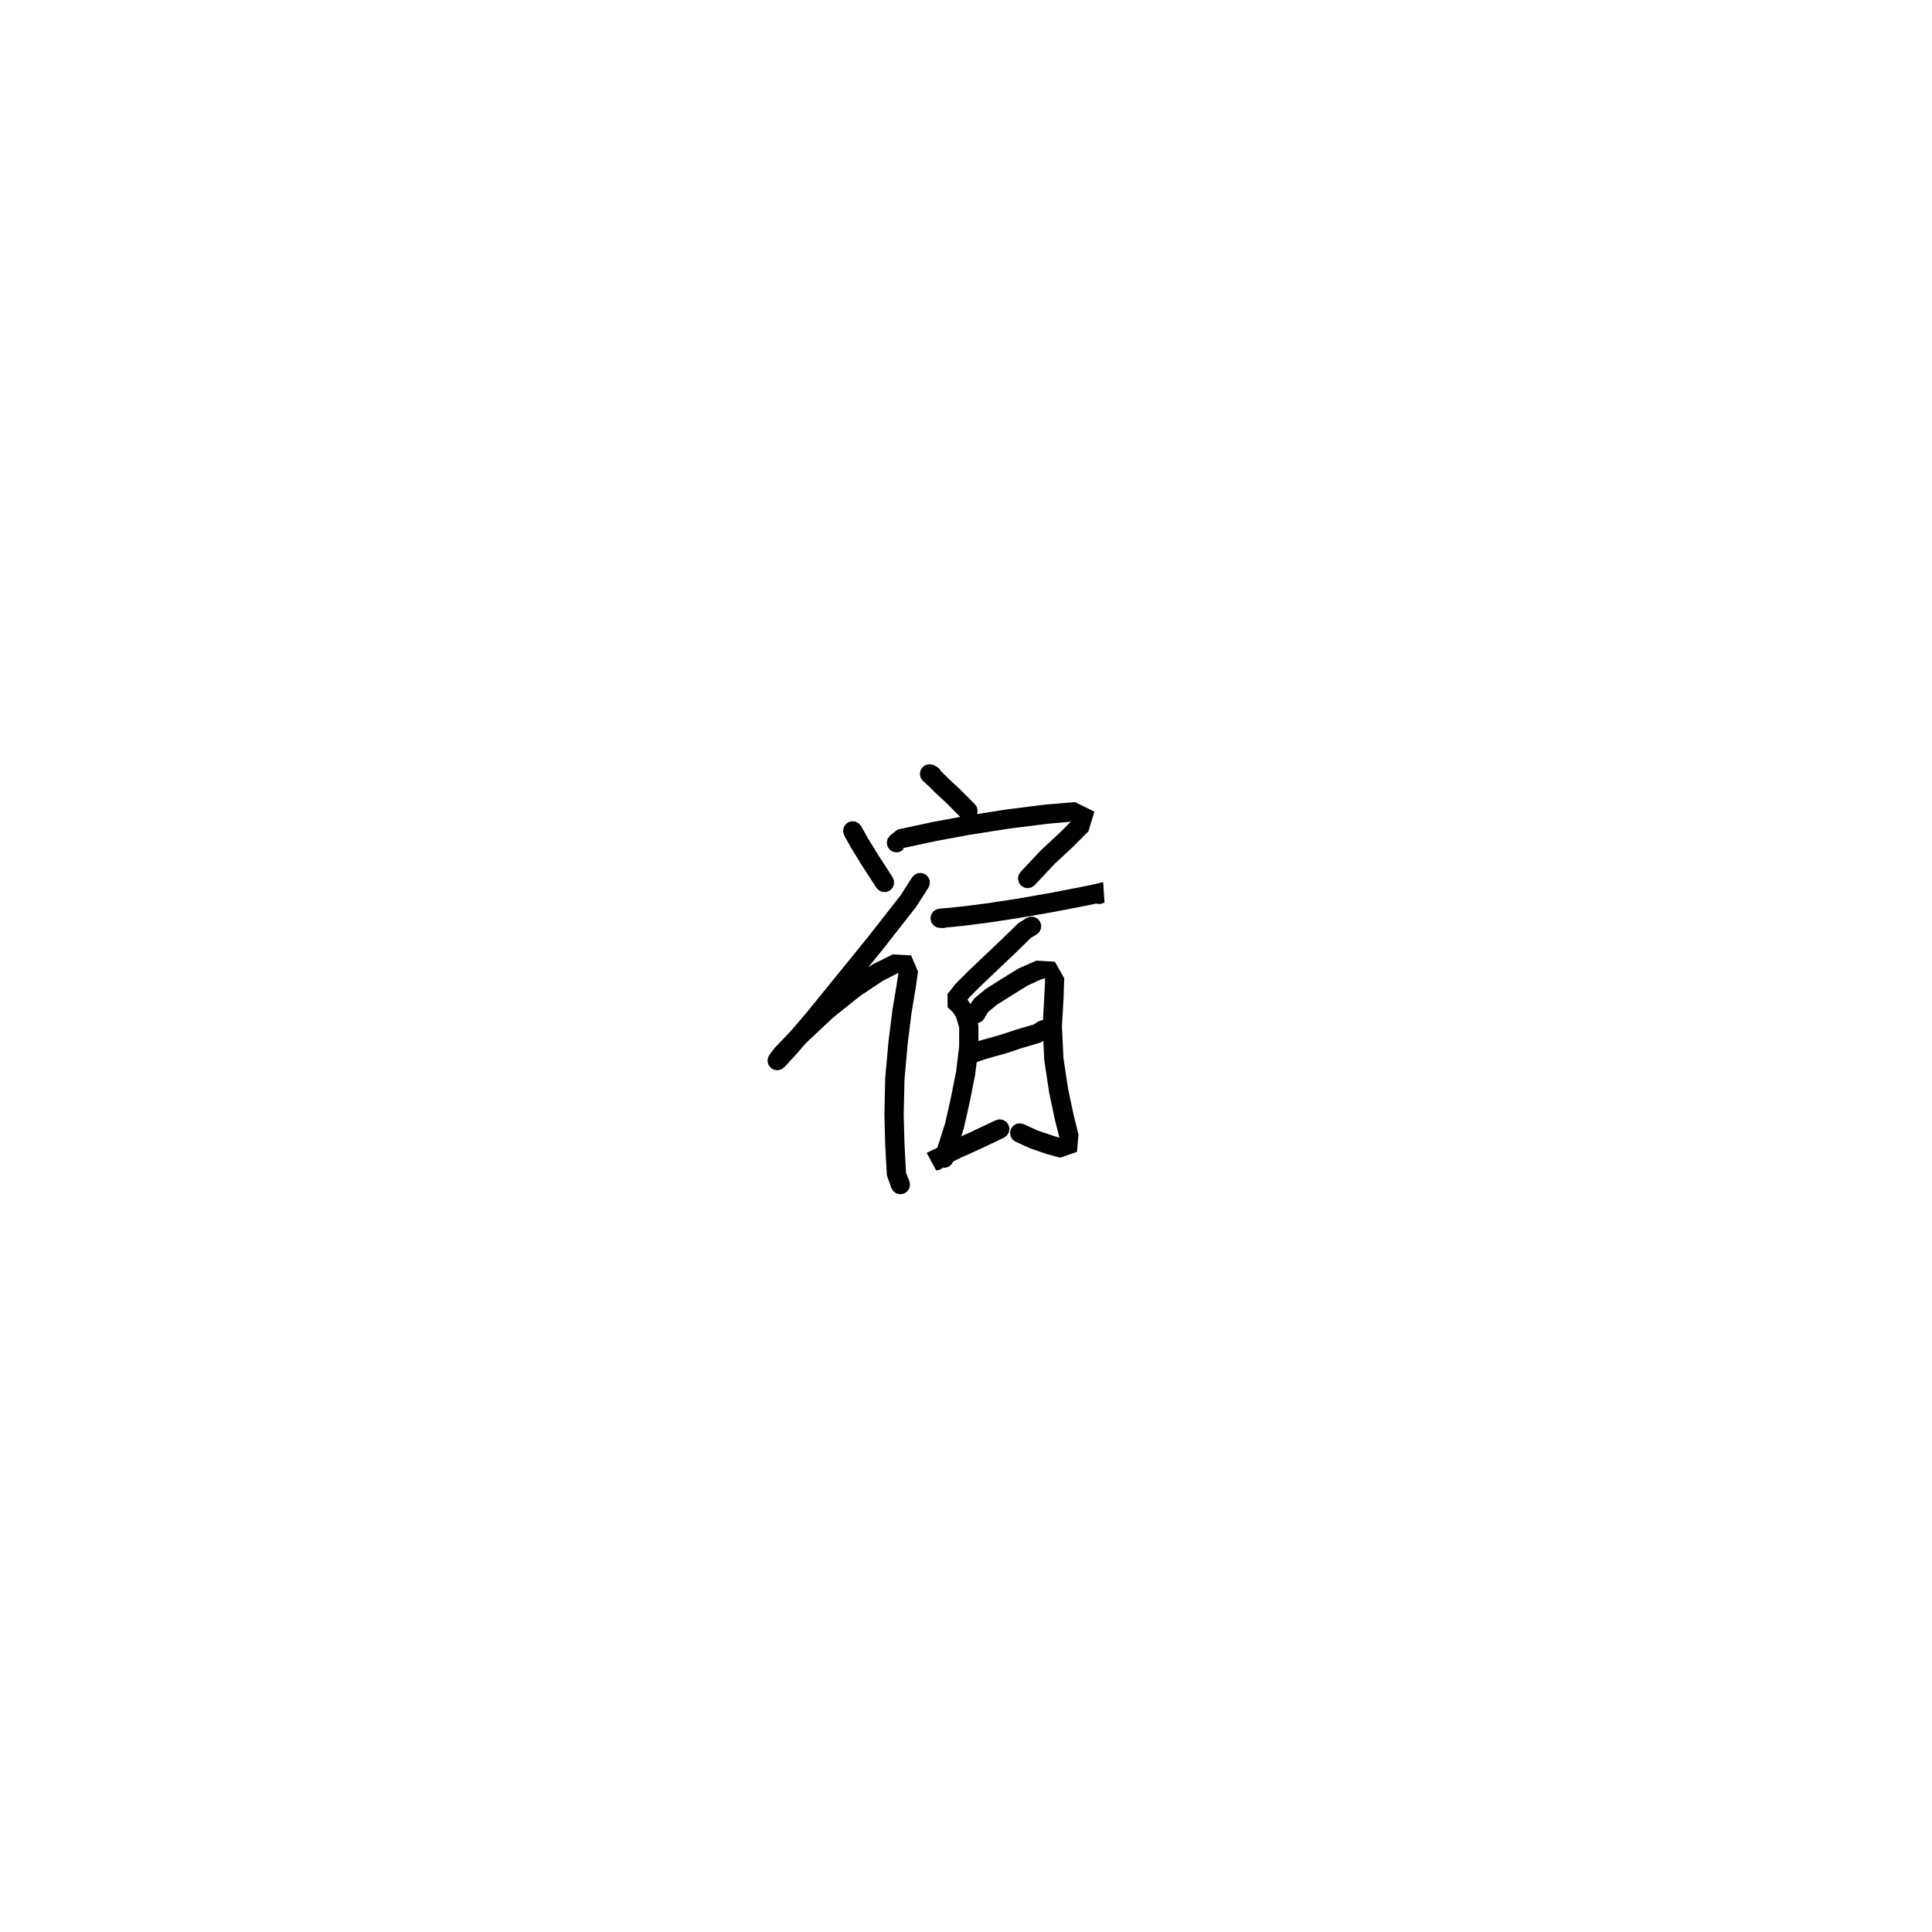
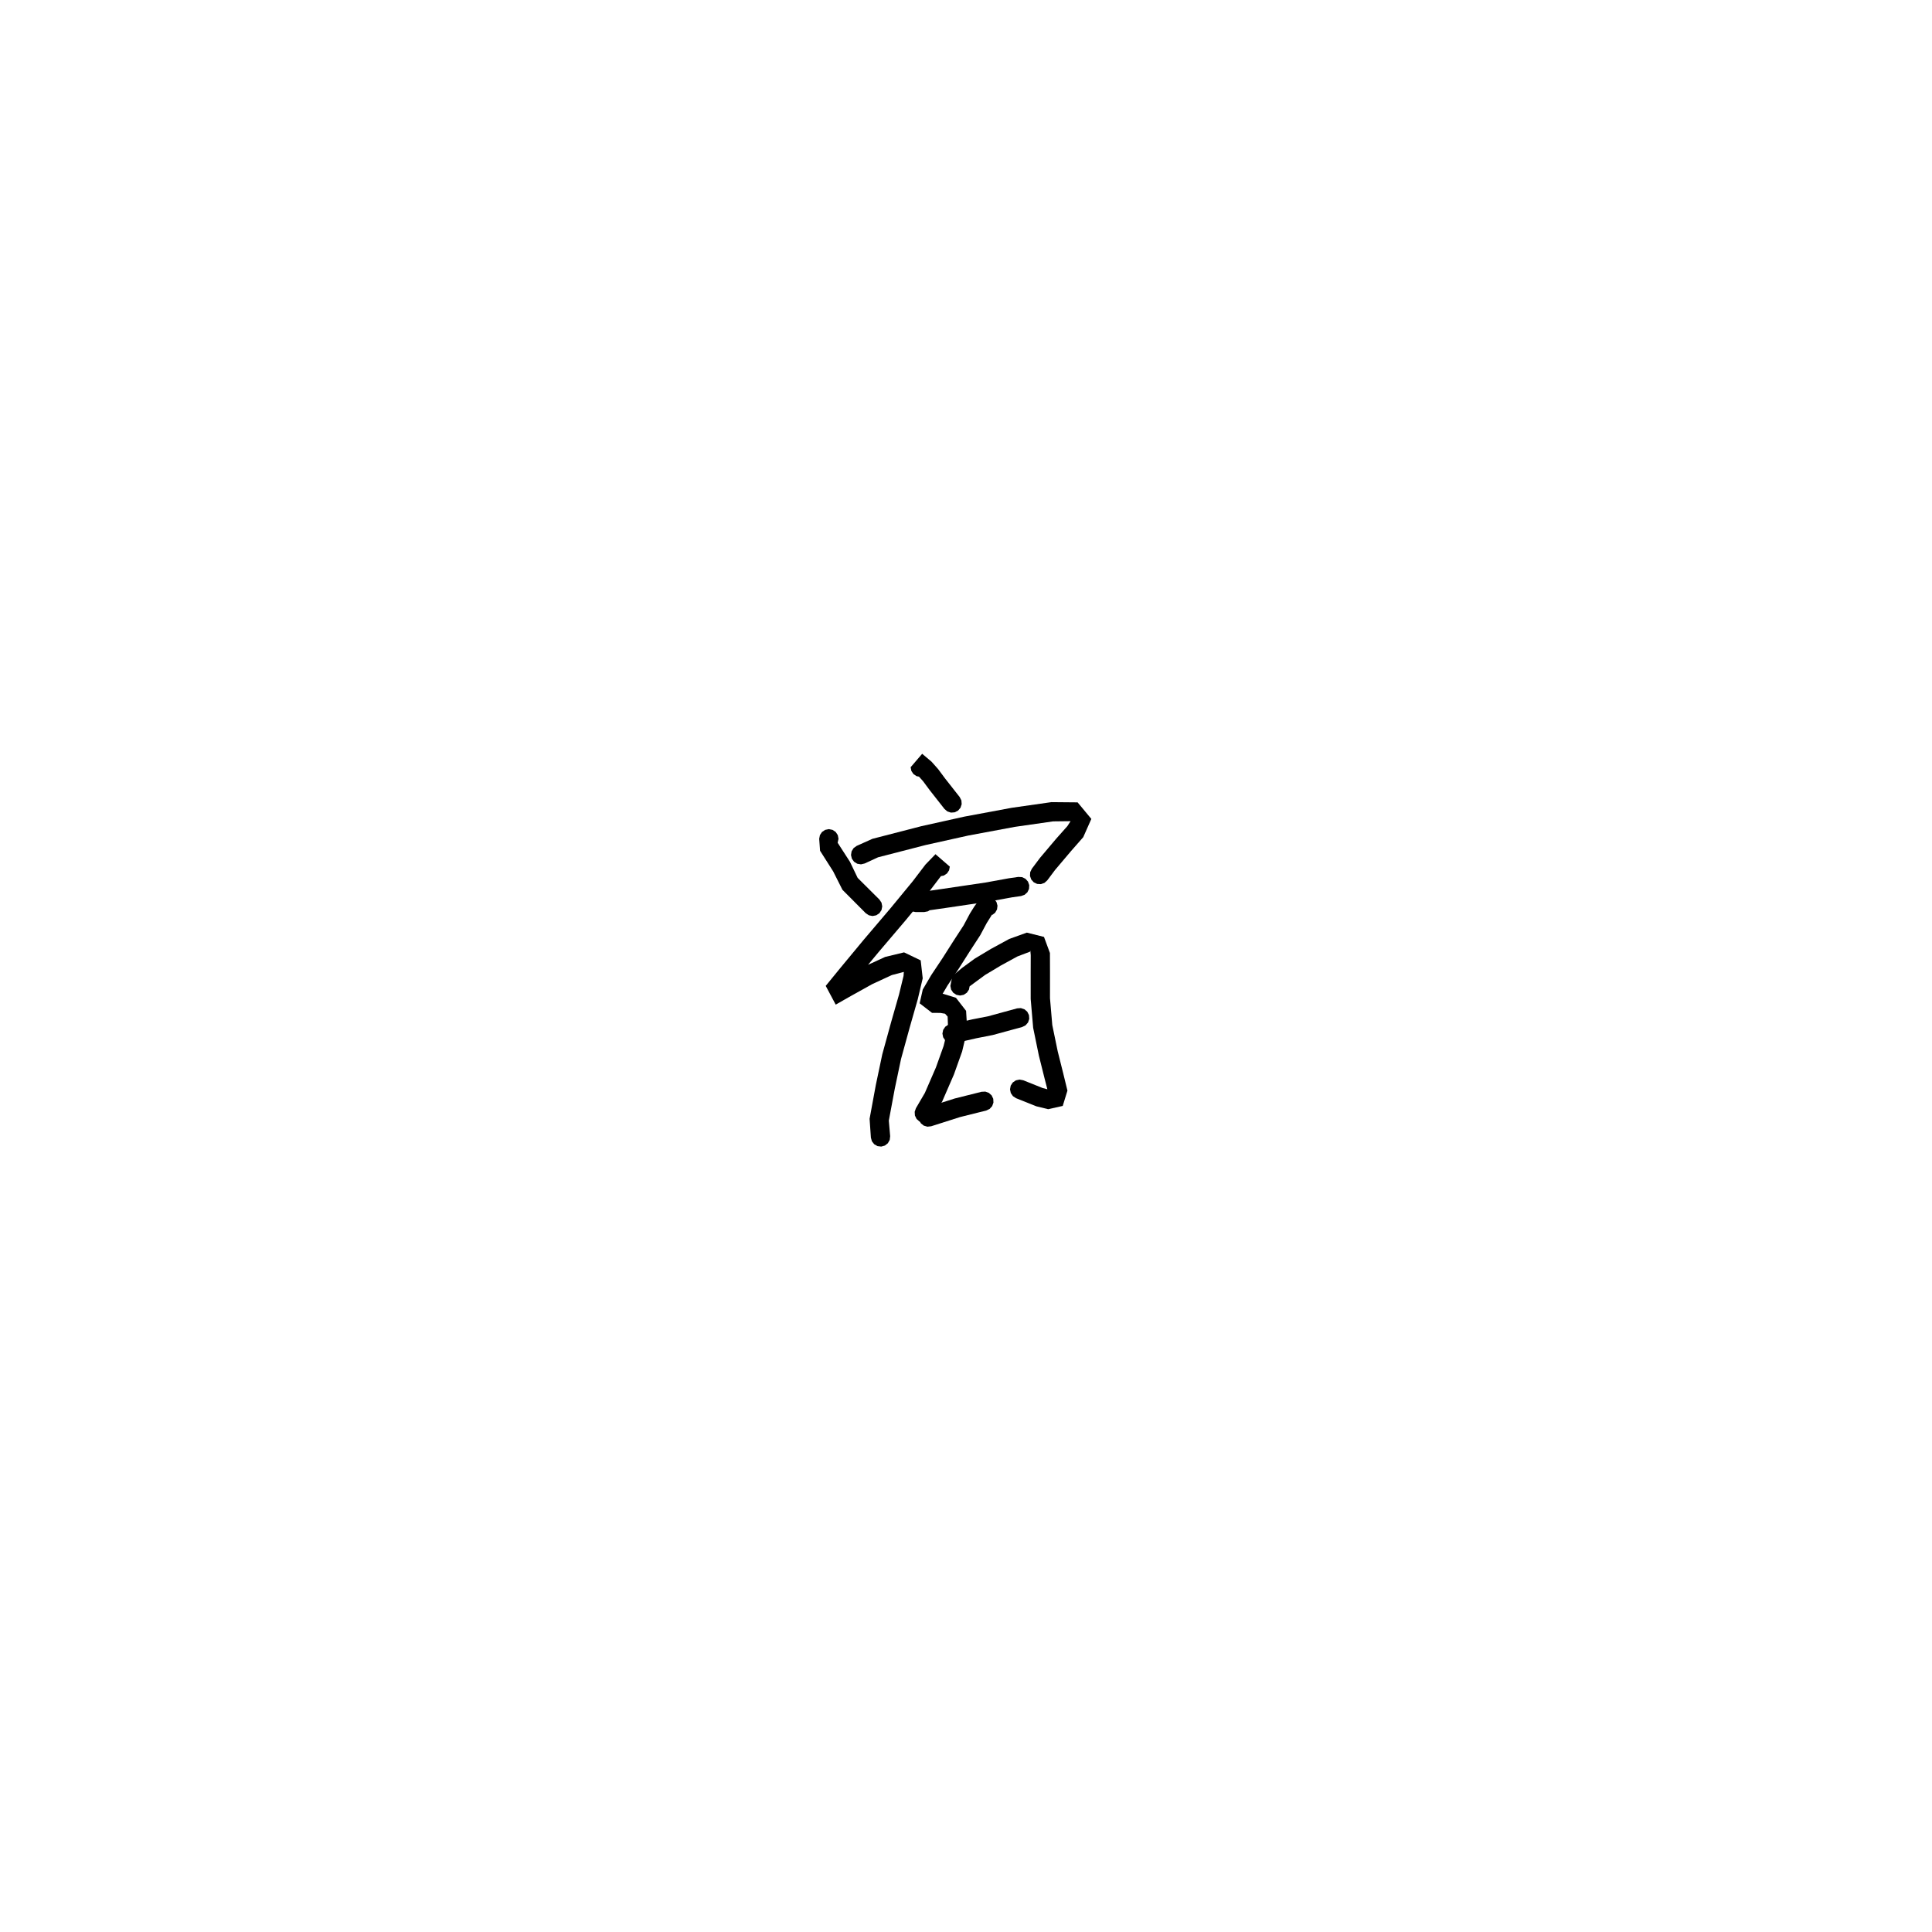
<svg xmlns="http://www.w3.org/2000/svg" viewBox="-300 -300 900 900" width="900" height="900" overflow="visible">
-   <path d="M 136.272 57.086 L 135.037 56.469 L 133.344 56.005 L 131.602 56.225 L 130.076 57.094 L 129 58.481 L 128.536 60.175 L 128.756 61.917 L 129.625 63.442 L 131.012 64.519 L 132.247 65.136 L 133.94 65.6 L 135.682 65.38 L 137.208 64.511 L 138.284 63.124 L 138.748 61.43 L 138.528 59.688 L 137.659 58.163 Z M 129.998 63.824 L 132.626 66.211 L 135.971 69.555 L 140.387 73.602 L 147.744 80.96 L 149.204 81.935 L 150.926 82.278 L 152.648 81.935 L 154.108 80.96 L 155.083 79.5 L 155.426 77.778 L 155.083 76.056 L 154.108 74.596 L 146.65 67.138 L 142.178 63.038 L 138.856 59.715 L 136.052 57.164 L 134.547 56.259 L 132.811 55.999 L 131.107 56.423 L 129.695 57.467 L 128.79 58.971 L 128.53 60.708 L 128.954 62.412 Z" fill="black" fill-rule="nonzero" />
-   <path d="M 93.289 89.222 L 96.434 94.882 L 101.445 103.025 L 108.259 113.556 L 109.482 114.815 L 111.094 115.511 L 112.85 115.537 L 114.482 114.889 L 115.741 113.666 L 116.437 112.054 L 116.463 110.298 L 115.815 108.666 L 109.049 98.21 L 104.183 90.303 L 101.156 84.852 L 100.02 83.513 L 98.458 82.71 L 96.709 82.566 L 95.037 83.103 L 93.698 84.239 L 92.895 85.801 L 92.752 87.551 Z" fill="black" fill-rule="nonzero" />
-   <path d="M 120.775 95.775 L 120.729 95.053 L 135.883 91.82 L 151.681 88.881 L 170.445 85.937 L 188.078 83.733 L 200.372 82.644 L 201.669 81.916 L 200.005 81.633 L 193.735 87.865 L 184.781 96.201 L 175.421 106.182 L 174.493 107.672 L 174.206 109.404 L 174.604 111.114 L 175.626 112.542 L 177.117 113.47 L 178.849 113.757 L 180.559 113.359 L 181.987 112.337 L 191.145 102.565 L 199.969 94.357 L 207.032 87.256 L 209.812 78.084 L 200.739 73.652 L 187.107 74.785 L 169.185 77.026 L 150.171 80.008 L 134.117 82.995 L 118.16 86.428 L 114.411 89.411 L 113.435 90.871 L 113.093 92.593 L 113.435 94.315 L 114.411 95.775 L 115.871 96.75 L 117.593 97.093 L 119.315 96.75 Z" fill="black" fill-rule="nonzero" />
-   <path d="M 124.918 108.678 L 119.531 117.076 L 104.073 136.826 L 89.656 154.57 L 75.247 172.304 L 63.848 185.541 L 58.747 191.004 L 57.823 192.496 L 57.54 194.229 L 57.941 195.938 L 58.967 197.364 L 60.459 198.288 L 62.192 198.571 L 63.901 198.17 L 65.327 197.145 L 70.596 191.496 L 82.161 178.066 L 96.641 160.245 L 111.112 142.434 L 126.765 122.43 L 132.489 113.545 L 133.132 111.911 L 133.101 110.155 L 132.4 108.545 L 131.137 107.326 L 129.503 106.683 L 127.748 106.714 L 126.138 107.414 Z M 65.637 196.774 L 67.594 194.133 L 75.931 185.433 L 87.949 174.14 L 100.636 163.99 L 111.378 156.828 L 118.571 153.182 L 119.652 152.705 L 118.648 152.593 L 117.594 159.289 L 115.73 170.475 L 113.858 185.452 L 112.359 202.343 L 111.981 219.259 L 112.355 233.144 L 113.134 247.525 L 115.231 253.432 L 116.156 254.924 L 117.582 255.948 L 119.292 256.349 L 121.025 256.065 L 122.517 255.14 L 123.541 253.714 L 123.942 252.005 L 123.658 250.272 L 122.051 246.302 L 121.348 232.782 L 120.981 219.259 L 121.345 202.842 L 122.808 186.4 L 124.64 171.748 L 126.481 160.711 L 127.648 152.593 L 124.422 145.073 L 115.873 144.596 L 106.77 149.098 L 95.29 156.75 L 82.051 167.342 L 69.625 179.012 L 60.925 188.089 L 58.437 191.374 L 57.678 192.957 L 57.582 194.71 L 58.165 196.367 L 59.337 197.674 L 60.92 198.433 L 62.673 198.529 L 64.33 197.946 Z" fill="black" fill-rule="nonzero" />
-   <path d="M 139.815 123.278 L 137.963 123.278 L 136.241 123.62 L 134.781 124.596 L 133.806 126.056 L 133.463 127.778 L 133.806 129.5 L 134.781 130.96 L 136.241 131.935 L 137.963 132.278 L 139.815 132.278 L 141.537 131.935 L 142.997 130.96 L 143.972 129.5 L 144.315 127.778 L 143.972 126.056 L 142.997 124.596 L 141.537 123.62 Z M 138.337 132.262 L 142.841 131.886 L 149.981 131.135 L 161.562 129.64 L 176.101 127.403 L 190.996 124.797 L 202.533 122.564 L 210.05 121.06 L 213.889 119.932 L 209.541 112.922 L 208.298 114.163 L 207.624 115.784 L 207.623 117.54 L 208.293 119.163 L 209.533 120.406 L 211.155 121.079 L 212.91 121.081 L 214.533 120.411 L 213.889 110.932 L 208.098 112.274 L 200.801 113.732 L 189.375 115.944 L 174.64 118.523 L 160.29 120.73 L 148.908 122.199 L 141.974 122.928 L 137.589 123.293 L 135.902 123.778 L 134.528 124.871 L 133.677 126.407 L 133.479 128.151 L 133.963 129.839 L 135.056 131.213 L 136.592 132.064 Z" fill="black" fill-rule="nonzero" />
-   <path d="M 178.24 127.623 L 174.514 129.94 L 165.956 138.237 L 158.567 145.256 L 151.122 152.329 L 145.027 158.429 L 141.4 163.068 L 141.437 169.222 L 143.787 171.425 L 145.3 173.605 L 146.826 178.668 L 146.807 187.473 L 145.373 199.281 L 142.82 212.029 L 140.279 223.295 L 137.751 231.222 L 135.531 238.129 L 135.33 239.873 L 135.812 241.562 L 136.903 242.937 L 138.438 243.79 L 140.182 243.991 L 141.87 243.509 L 143.246 242.418 L 144.099 240.883 L 146.323 233.963 L 148.98 225.594 L 151.624 213.897 L 154.257 200.719 L 155.786 188.082 L 155.766 177.628 L 153.589 170.098 L 150.657 165.612 L 149.304 164.852 L 149.341 167.303 L 151.64 164.534 L 157.396 158.782 L 164.766 151.781 L 172.192 144.726 L 180.425 136.727 L 182.871 135.34 L 184.171 134.16 L 184.921 132.573 L 185.007 130.819 L 184.414 129.166 L 183.235 127.866 L 181.647 127.116 L 179.893 127.03 Z M 144.315 239.506 L 144.315 238.889 L 143.972 237.167 L 142.997 235.707 L 141.537 234.731 L 139.815 234.389 L 138.093 234.731 L 136.633 235.707 L 135.657 237.167 L 135.315 238.889 L 135.315 239.506 L 135.657 241.228 L 136.633 242.688 L 138.093 243.664 L 139.815 244.006 L 141.537 243.664 L 142.997 242.688 L 143.972 241.228 Z" fill="black" fill-rule="nonzero" />
-   <path d="M 158.655 174.235 L 159.043 173.404 L 160.434 171.3 L 164.271 168.114 L 171.089 163.816 L 178.609 159.15 L 185.04 156.202 L 186.759 155.711 L 186.839 156.915 L 186.432 164.957 L 185.685 178.148 L 186.448 193.776 L 188.718 208.937 L 191.353 221.371 L 193.521 229.98 L 194.219 231.578 L 194.633 230.33 L 190.433 229.043 L 183.442 226.679 L 176.862 223.681 L 175.153 223.28 L 173.42 223.564 L 171.928 224.49 L 170.903 225.916 L 170.503 227.625 L 170.787 229.358 L 171.712 230.85 L 173.138 231.874 L 180.138 235.05 L 187.715 237.623 L 193.886 239.299 L 201.707 236.57 L 202.405 228.539 L 200.128 219.37 L 197.578 207.359 L 195.404 192.891 L 194.685 178.148 L 195.42 165.414 L 195.754 155.677 L 191.389 147.993 L 182.737 147.502 L 174.354 151.22 L 166.319 156.184 L 159.062 160.775 L 154.01 164.997 L 151.45 168.572 L 150.605 170.21 L 150.141 171.903 L 150.361 173.645 L 151.23 175.171 L 152.617 176.247 L 154.311 176.711 L 156.053 176.491 L 157.578 175.622 Z" fill="black" fill-rule="nonzero" />
-   <path d="M 154.201 195.01 L 159.626 193.199 L 168.895 190.604 L 175.6 188.37 L 184.605 185.695 L 188.426 183.488 L 189.727 182.309 L 190.477 180.721 L 190.562 178.967 L 189.97 177.314 L 188.79 176.014 L 187.203 175.264 L 185.449 175.179 L 183.796 175.771 L 181.445 177.268 L 172.919 179.778 L 166.29 181.989 L 157.04 184.579 L 151.355 186.472 L 149.829 187.341 L 148.753 188.728 L 148.289 190.422 L 148.509 192.164 L 149.378 193.689 L 150.765 194.766 L 152.459 195.229 Z" fill="black" fill-rule="nonzero" />
-   <path d="M 136.111 236.241 L 136.84 244.427 L 141.775 242.199 L 147.653 239.258 L 155.903 235.565 L 167.667 229.993 L 169.077 228.946 L 169.979 227.439 L 170.235 225.702 L 169.808 224 L 168.761 222.59 L 167.254 221.688 L 165.517 221.431 L 163.814 221.859 L 152.122 227.398 L 143.828 231.112 L 137.855 234.097 L 131.679 237.054 L 136.111 245.241 L 137.833 244.898 L 139.293 243.923 L 140.269 242.463 L 140.611 240.741 L 140.269 239.019 L 139.293 237.559 L 137.833 236.583 Z" fill="black" fill-rule="nonzero" />
+   <path d="M 133.204 57.407 L 127.821 59.968 L 127.155 60.725 L 130.016 63.936 L 133.165 68.181 L 139.98 76.854 L 141.313 77.997 L 142.982 78.542 L 144.733 78.407 L 146.299 77.613 L 147.441 76.279 L 147.986 74.61 L 147.852 72.86 L 147.057 71.294 L 140.291 62.683 L 137.021 58.286 L 133.956 54.831 L 129.586 51.143 L 124.204 57.407 L 124.546 59.129 L 125.522 60.589 L 126.982 61.565 L 128.704 61.907 L 130.426 61.565 L 131.886 60.589 L 132.861 59.129 Z" fill="black" fill-rule="nonzero" />
+   <path d="M 81.611 90.741 L 82.018 96.315 L 88.13 105.936 L 92.439 114.496 L 103.299 125.404 L 104.759 126.38 L 106.481 126.722 L 108.204 126.38 L 109.663 125.404 L 110.639 123.944 L 110.981 122.222 L 110.639 120.5 L 109.663 119.04 L 99.536 108.961 L 95.944 101.471 L 90.204 92.574 L 90.611 90.741 L 90.269 89.019 L 89.293 87.559 L 87.833 86.583 L 86.111 86.241 L 84.389 86.583 L 82.929 87.559 L 81.954 89.019 Z" fill="black" fill-rule="nonzero" />
+   <path d="M 102.788 102.245 L 109.024 99.367 L 131.241 93.634 L 151.083 89.224 L 172.777 85.18 L 190.587 82.63 L 199.862 82.521 L 199.389 81.481 L 197.234 84.834 L 191.96 90.768 L 184.468 99.635 L 180.659 104.707 L 179.9 106.291 L 179.804 108.044 L 180.387 109.7 L 181.559 111.007 L 183.142 111.767 L 184.896 111.862 L 186.552 111.28 L 187.859 110.107 L 191.458 105.303 L 198.781 96.639 L 204.618 89.98 L 208.389 81.481 L 201.99 73.776 L 189.783 73.666 L 171.297 76.302 L 149.288 80.405 L 129.13 84.885 L 106.408 90.756 L 99.064 94.052 L 97.638 95.076 L 96.712 96.568 L 96.429 98.301 L 96.829 100.01 L 97.854 101.436 L 99.346 102.362 L 101.079 102.646 Z" fill="black" fill-rule="nonzero" />
+   <path d="M 142.463 103.704 L 135.778 97.918 L 131.127 102.731 L 125.19 110.522 L 114.884 123.036 L 102.295 137.846 L 91.528 150.841 L 84.653 159.262 L 89.305 167.999 L 96.482 163.913 L 106.302 158.454 L 115.449 154.221 L 121.446 152.646 L 121.106 151.884 L 120.905 154.627 L 118.8 163.285 L 115.111 176.194 L 110.998 191.157 L 107.993 205.424 L 105.088 221.178 L 105.698 229.975 L 106.172 231.666 L 107.257 233.046 L 108.787 233.907 L 110.53 234.116 L 112.221 233.643 L 113.602 232.558 L 114.462 231.028 L 114.672 229.285 L 114.048 222.032 L 116.822 207.168 L 119.743 193.287 L 123.778 178.621 L 127.496 165.604 L 129.836 155.743 L 128.894 147.375 L 121.146 143.651 L 112.329 145.779 L 102.217 150.435 L 92.036 156.087 L 86.621 159.409 L 92.013 164.442 L 98.472 156.567 L 109.186 143.635 L 121.783 128.816 L 132.218 116.144 L 138.132 108.38 L 140.148 105.786 L 133.463 103.704 L 133.806 105.426 L 134.781 106.886 L 136.241 107.861 L 137.963 108.204 L 139.685 107.861 L 141.145 106.886 L 142.12 105.426 Z" fill="black" fill-rule="nonzero" />
+   <path d="M 130.556 115.87 L 128.086 115.87 L 126.481 115.87 L 124.759 116.213 L 123.299 117.188 L 122.324 118.648 L 121.981 120.37 L 122.324 122.092 L 123.299 123.552 L 124.759 124.528 L 126.481 124.87 L 128.086 124.87 L 130.556 124.87 L 132.278 124.528 L 133.738 123.552 L 134.713 122.092 L 135.056 120.37 L 134.713 118.648 L 133.738 117.188 L 132.278 116.213 Z M 126.481 124.87 L 128.187 124.831 L 132.711 124.079 L 140.464 122.971 L 150.474 121.488 L 160.55 119.995 L 171.436 118.016 L 175.636 117.418 L 177.293 116.835 L 178.6 115.663 L 179.359 114.08 L 179.455 112.327 L 178.872 110.67 L 177.7 109.363 L 176.117 108.604 L 174.364 108.508 L 169.922 109.144 L 159.079 111.116 L 149.155 112.586 L 139.165 114.066 L 131.363 115.18 L 126.998 115.91 L 126.481 115.87 L 124.759 116.213 L 123.299 117.188 L 122.324 118.648 L 121.981 120.37 L 122.324 122.092 L 123.299 123.552 L 124.759 124.528 Z" fill="black" fill-rule="nonzero" />
+   <path d="M 158.173 118.197 L 155.769 119.658 L 153.82 122.362 L 151.823 125.564 L 148.919 131.018 L 144.178 138.307 L 139.007 146.433 L 133.788 154.264 L 129.864 160.951 L 128.412 167.388 L 134.171 171.83 L 138.067 171.862 L 140.237 172.232 L 141.443 173.556 L 141.64 178.751 L 139.581 187.218 L 136.005 197.222 L 130.836 209.129 L 126.669 216.251 L 126.097 217.911 L 126.204 219.664 L 126.973 221.242 L 128.288 222.406 L 129.948 222.977 L 131.701 222.87 L 133.279 222.101 L 134.443 220.786 L 138.917 213.093 L 144.365 200.556 L 148.197 189.819 L 150.582 179.767 L 150.039 170.888 L 145.319 164.805 L 139.34 162.953 L 135.829 162.984 L 137.143 165.205 L 137.914 164.975 L 141.397 159.07 L 146.549 151.344 L 151.748 143.174 L 156.637 135.649 L 159.658 129.992 L 161.366 127.267 L 162.133 126.021 L 162.198 126.247 L 163.585 125.171 L 164.454 123.645 L 164.674 121.903 L 164.21 120.21 L 163.134 118.823 L 161.608 117.953 L 159.866 117.734 Z" fill="black" fill-rule="nonzero" />
+   <path d="M 151.722 159.259 L 150.789 160.151 L 153.649 158.027 L 158.953 154.131 L 166.122 149.833 L 173.929 145.564 L 179.814 143.328 L 179.966 142.812 L 180.157 144.941 L 180.13 152.963 L 180.134 165.384 L 181.287 178.794 L 183.944 191.732 L 186.56 202.203 L 188.302 208.982 L 189.01 208.522 L 189.13 207.742 L 185.751 206.866 L 176.671 203.229 L 174.945 202.908 L 173.227 203.271 L 171.779 204.264 L 170.822 205.736 L 170.5 207.462 L 170.864 209.18 L 171.857 210.628 L 173.329 211.586 L 182.768 215.357 L 188.277 216.702 L 195.064 215.182 L 197.254 208.055 L 195.292 200.02 L 192.723 189.75 L 190.194 177.503 L 189.125 164.987 L 189.13 152.963 L 189.102 143.947 L 186.33 136.448 L 178.334 134.45 L 170.145 137.399 L 161.656 142.019 L 154.01 146.61 L 148.203 150.862 L 143.655 154.664 L 142.722 159.259 L 143.065 160.981 L 144.04 162.441 L 145.5 163.417 L 147.222 163.759 L 148.944 163.417 L 150.404 162.441 L 151.38 160.981 Z" fill="black" fill-rule="nonzero" />
+   <path d="M 143.519 185.981 L 145.079 185.882 L 154.832 183.659 L 162.493 182.148 L 176.184 178.416 L 177.755 177.632 L 178.907 176.307 L 179.464 174.642 L 179.341 172.89 L 178.558 171.319 L 177.233 170.167 L 175.567 169.61 L 173.816 169.733 L 160.346 173.408 L 152.946 174.859 L 143.193 177.081 L 143.519 176.981 L 141.796 177.324 L 140.337 178.299 L 139.361 179.759 L 139.019 181.481 L 139.361 183.204 L 140.337 184.663 L 141.796 185.639 Z" fill="black" fill-rule="nonzero" />
+   <path d="M 133.772 224.659 L 147.224 220.376 L 159.425 217.329 L 161.012 216.579 L 162.192 215.278 L 162.784 213.625 L 162.699 211.872 L 161.949 210.284 L 160.649 209.104 L 158.996 208.512 L 157.242 208.597 L 144.751 211.723 L 131.043 216.082 L 129.506 216.931 L 128.41 218.303 L 127.924 219.99 L 128.119 221.735 L 128.968 223.272 L 130.34 224.367 L 132.027 224.854 Z" fill="black" fill-rule="nonzero" />
</svg>
